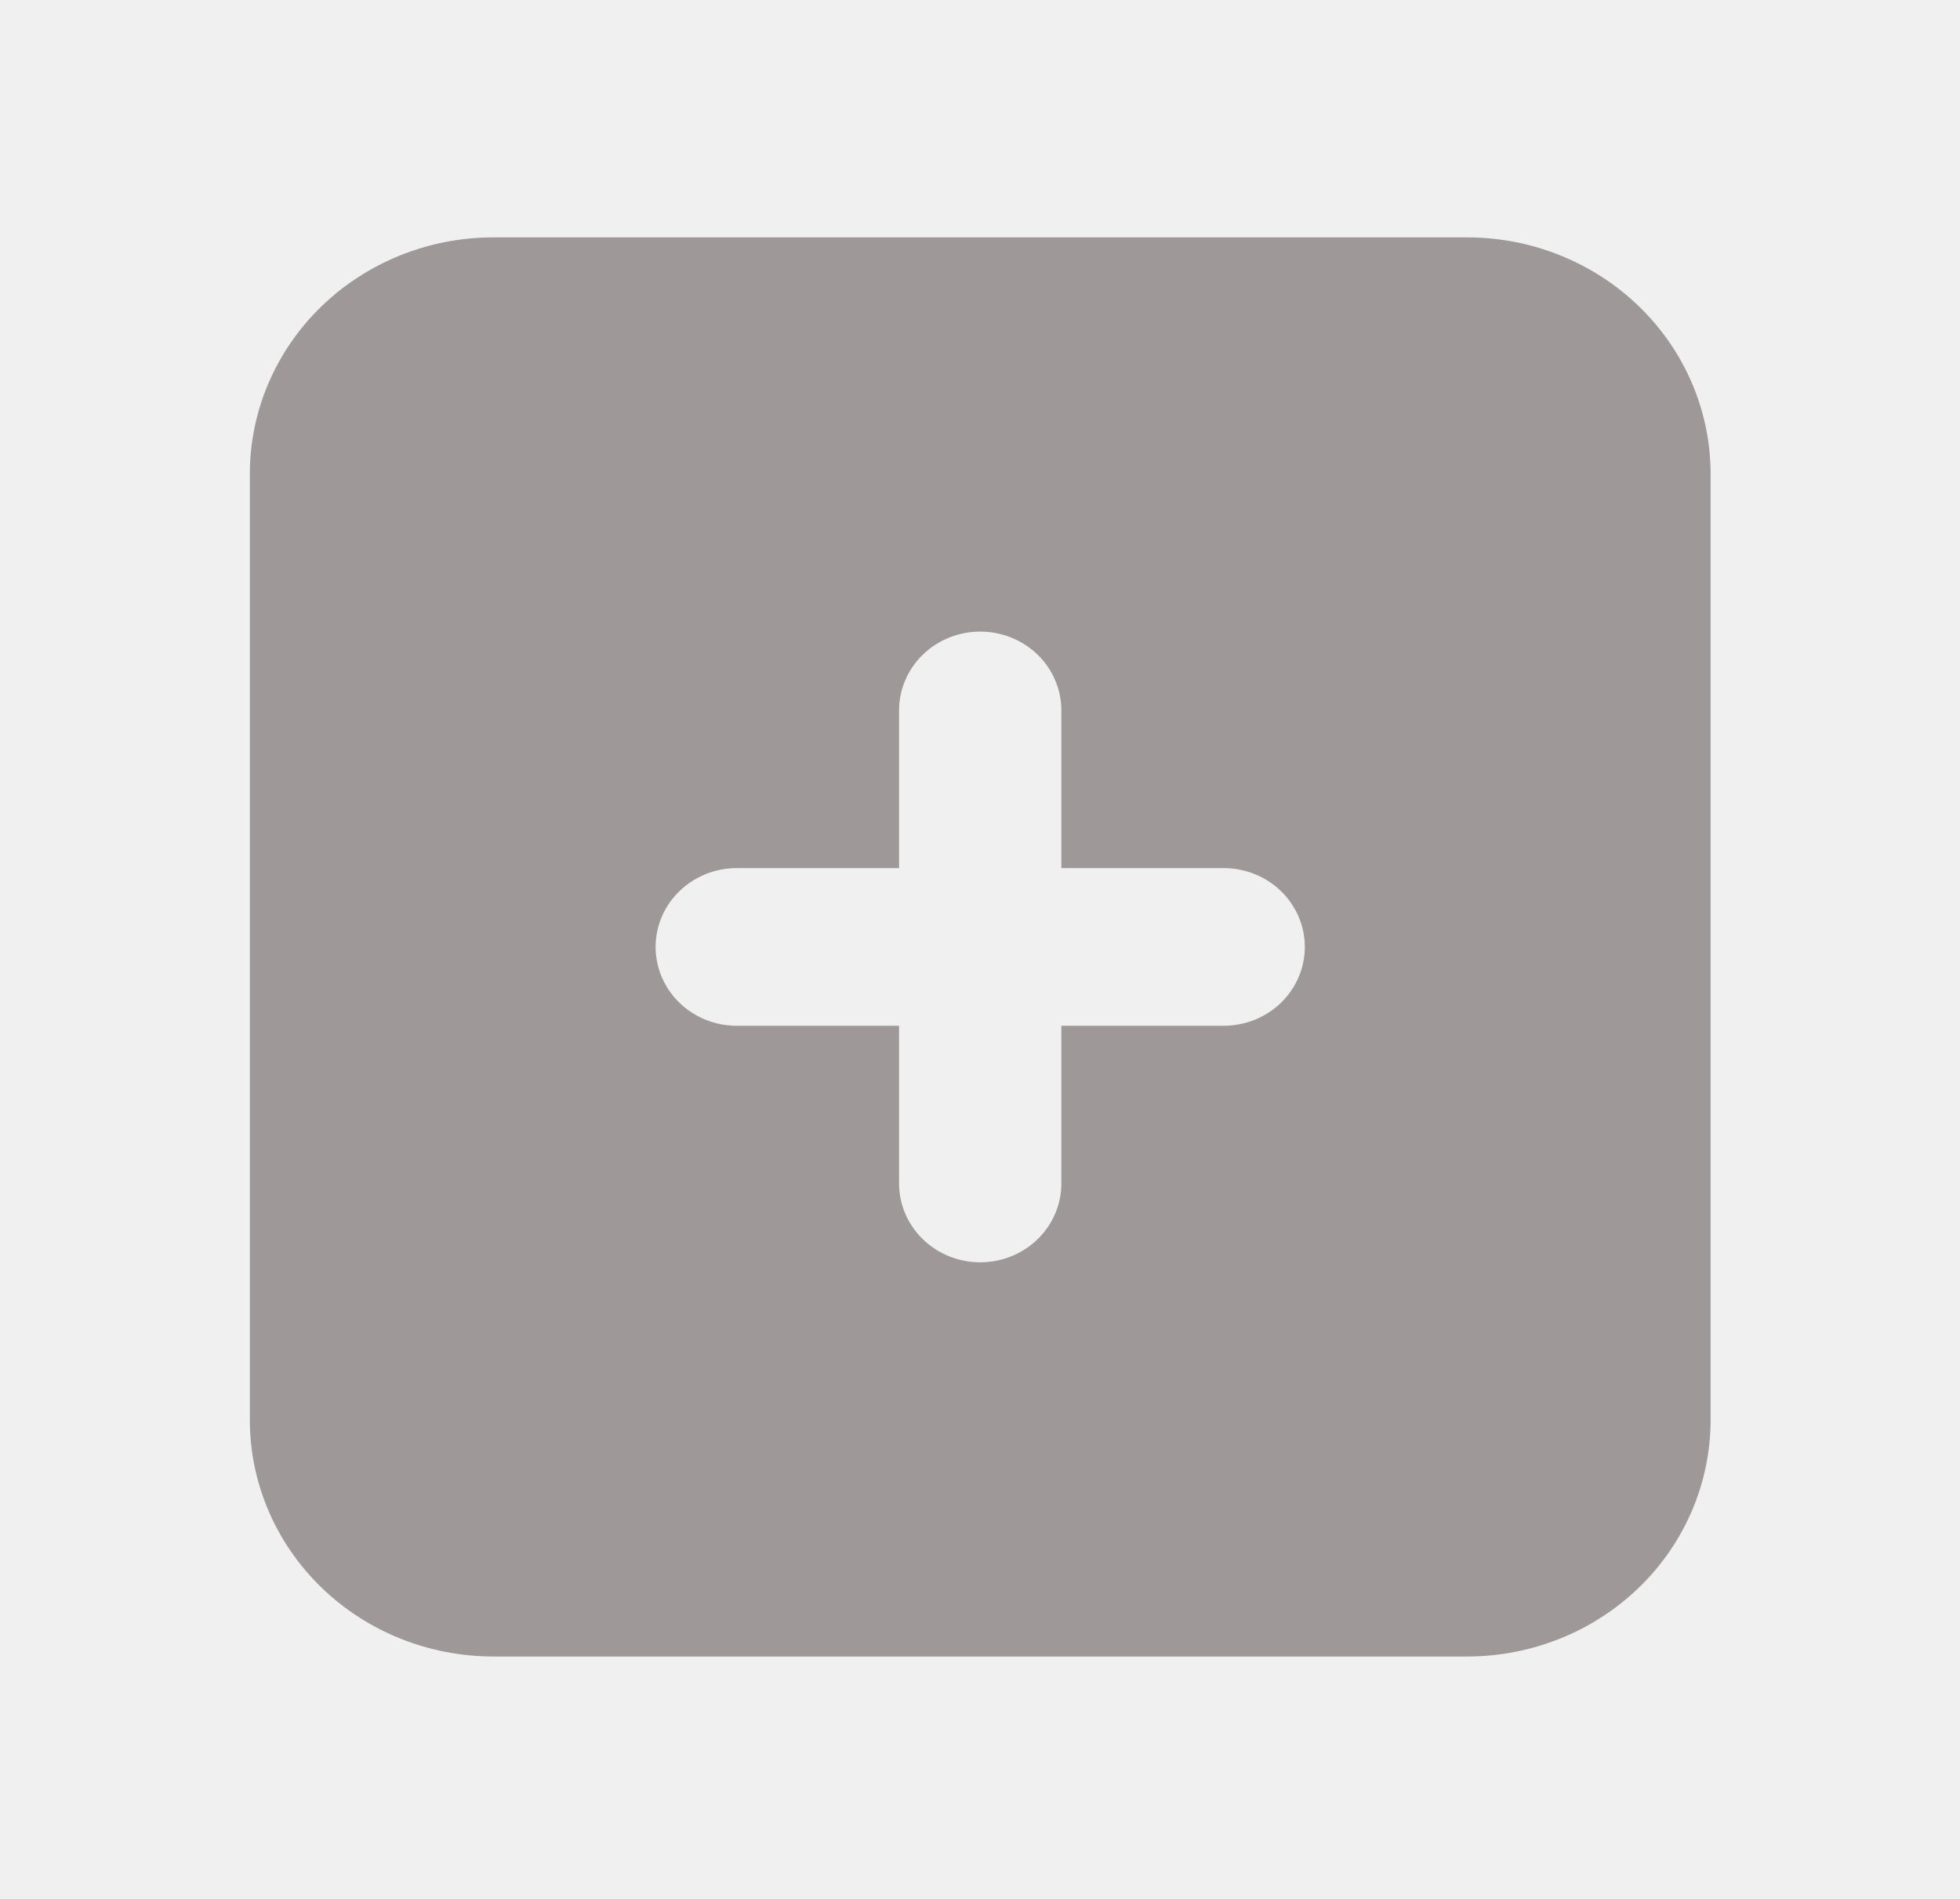
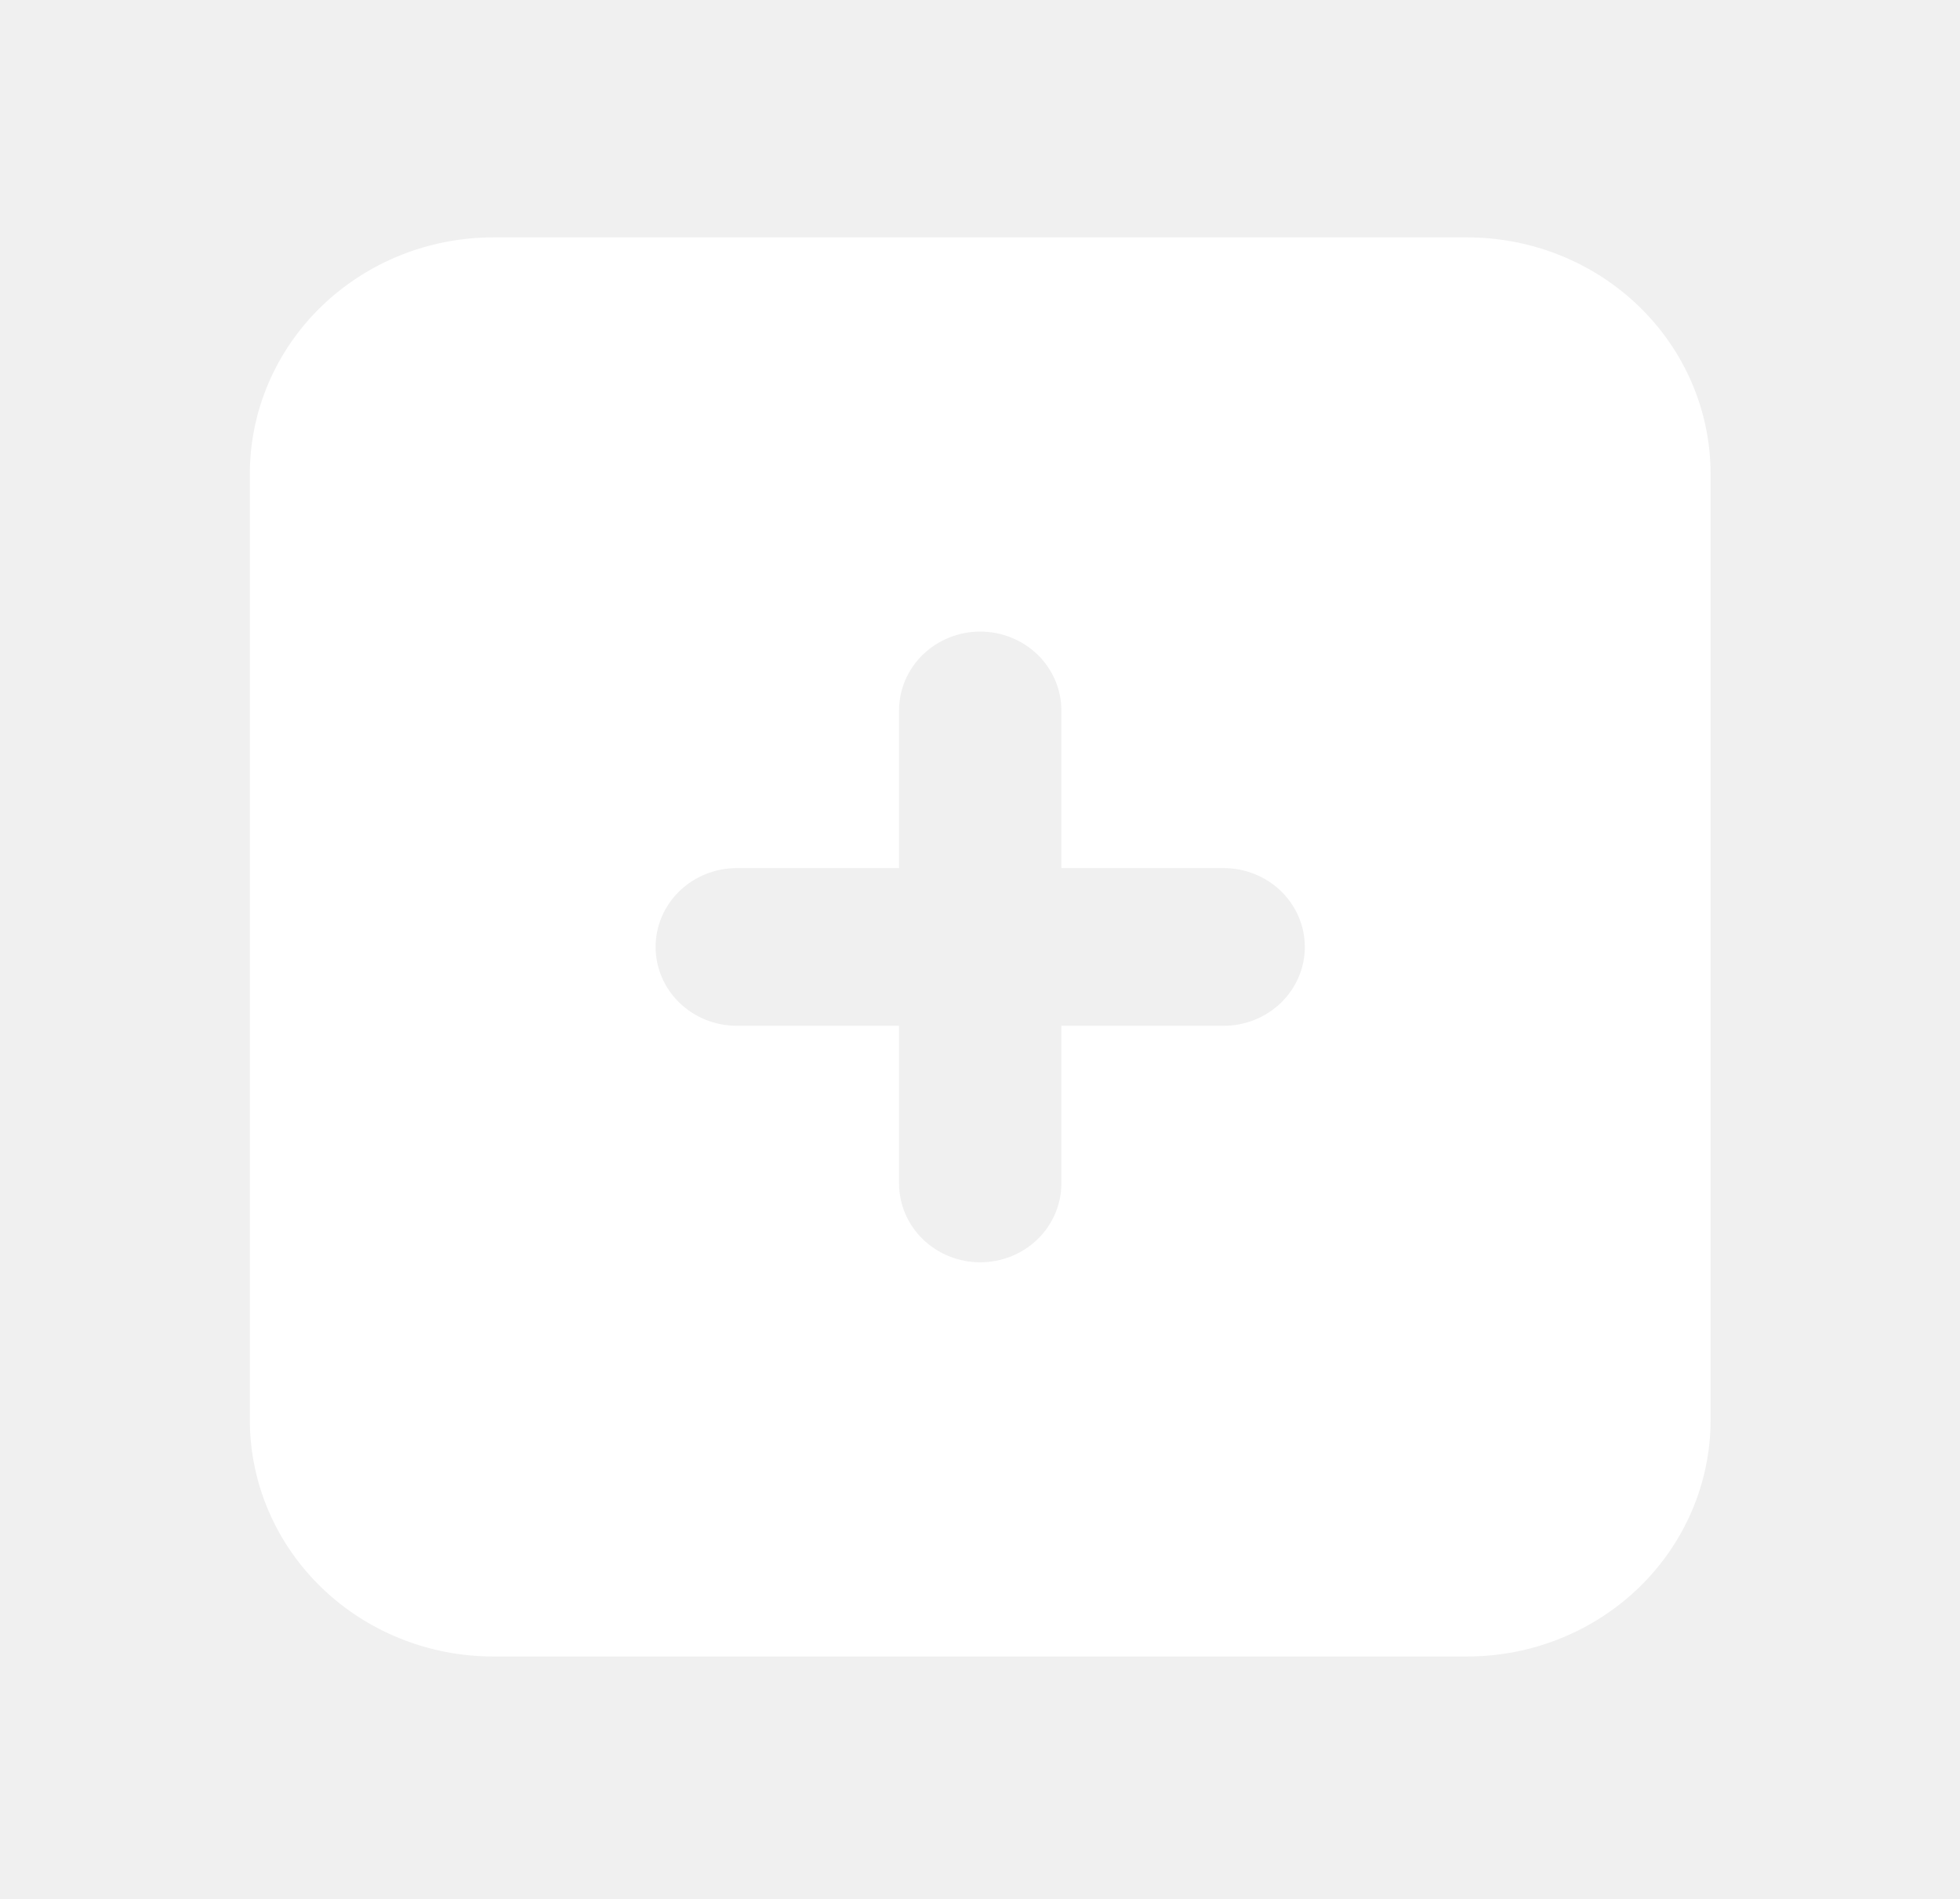
<svg xmlns="http://www.w3.org/2000/svg" width="95" height="92" viewBox="0 0 95 92" fill="none">
  <path d="M0.31 0.042H94.711V91.746H0.31V0.042Z" />
-   <path d="M71.111 11.505H23.91C20.78 11.505 17.779 12.713 15.566 14.863C13.353 17.012 12.11 19.928 12.11 22.968V68.82C12.11 71.86 13.353 74.776 15.566 76.926C17.779 79.076 20.78 80.283 23.91 80.283H71.111C74.24 80.283 77.242 79.076 79.455 76.926C81.668 74.776 82.911 71.86 82.911 68.82V22.968C82.911 19.928 81.668 17.012 79.455 14.863C77.242 12.713 74.24 11.505 71.111 11.505ZM59.31 49.715H51.444V57.357C51.444 58.37 51.029 59.342 50.292 60.059C49.554 60.776 48.553 61.178 47.51 61.178C46.467 61.178 45.467 60.776 44.729 60.059C43.991 59.342 43.577 58.37 43.577 57.357V49.715H35.71C34.667 49.715 33.666 49.312 32.929 48.596C32.191 47.879 31.777 46.907 31.777 45.894C31.777 44.881 32.191 43.909 32.929 43.192C33.666 42.476 34.667 42.073 35.71 42.073H43.577V34.431C43.577 33.418 43.991 32.446 44.729 31.729C45.467 31.013 46.467 30.61 47.51 30.61C48.553 30.61 49.554 31.013 50.292 31.729C51.029 32.446 51.444 33.418 51.444 34.431V42.073H59.31C60.354 42.073 61.354 42.476 62.092 43.192C62.829 43.909 63.244 44.881 63.244 45.894C63.244 46.907 62.829 47.879 62.092 48.596C61.354 49.312 60.354 49.715 59.31 49.715Z" fill="#9E9898" />
+   <path d="M71.111 11.505H23.91C20.78 11.505 17.779 12.713 15.566 14.863C13.353 17.012 12.11 19.928 12.11 22.968V68.82C12.11 71.86 13.353 74.776 15.566 76.926C17.779 79.076 20.78 80.283 23.91 80.283H71.111C74.24 80.283 77.242 79.076 79.455 76.926C81.668 74.776 82.911 71.86 82.911 68.82V22.968C82.911 19.928 81.668 17.012 79.455 14.863C77.242 12.713 74.24 11.505 71.111 11.505ZM59.31 49.715H51.444V57.357C51.444 58.37 51.029 59.342 50.292 60.059C49.554 60.776 48.553 61.178 47.51 61.178C46.467 61.178 45.467 60.776 44.729 60.059C43.991 59.342 43.577 58.37 43.577 57.357V49.715H35.71C34.667 49.715 33.666 49.312 32.929 48.596C32.191 47.879 31.777 46.907 31.777 45.894C31.777 44.881 32.191 43.909 32.929 43.192C33.666 42.476 34.667 42.073 35.71 42.073H43.577V34.431C43.577 33.418 43.991 32.446 44.729 31.729C45.467 31.013 46.467 30.61 47.51 30.61C48.553 30.61 49.554 31.013 50.292 31.729C51.029 32.446 51.444 33.418 51.444 34.431V42.073H59.31C60.354 42.073 61.354 42.476 62.092 43.192C62.829 43.909 63.244 44.881 63.244 45.894C63.244 46.907 62.829 47.879 62.092 48.596C61.354 49.312 60.354 49.715 59.31 49.715Z" fill="white" />
</svg>
